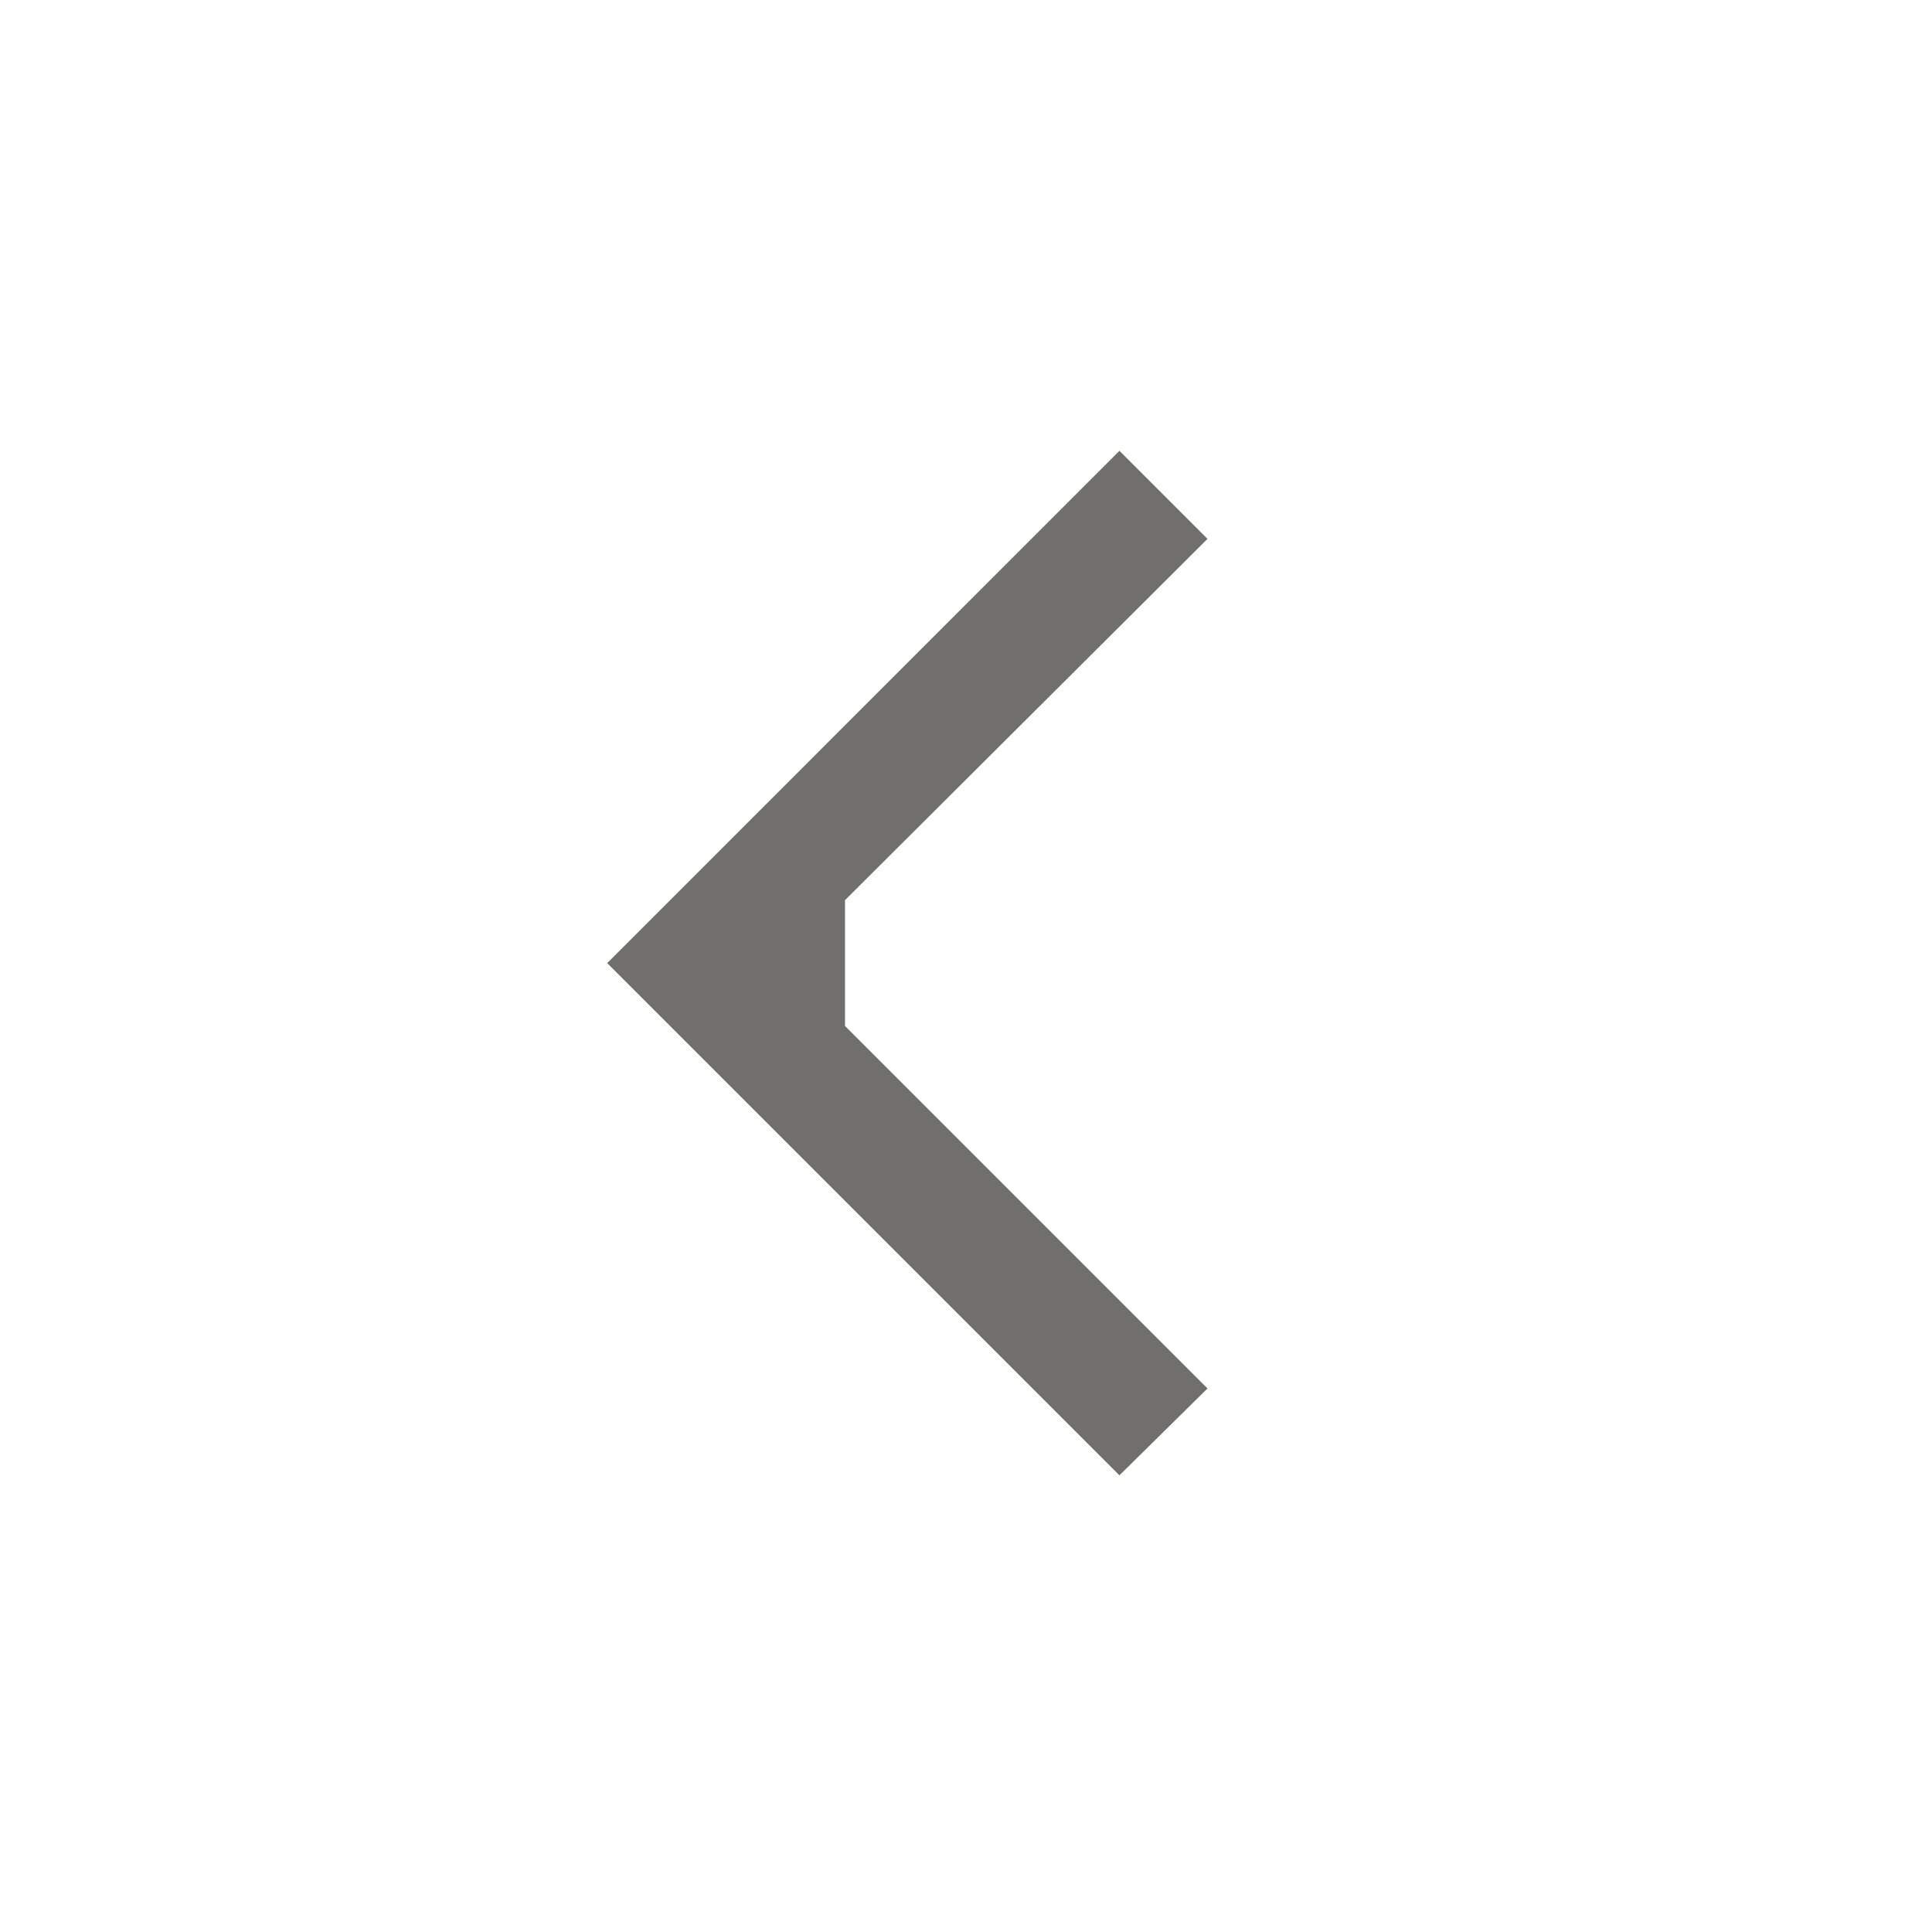
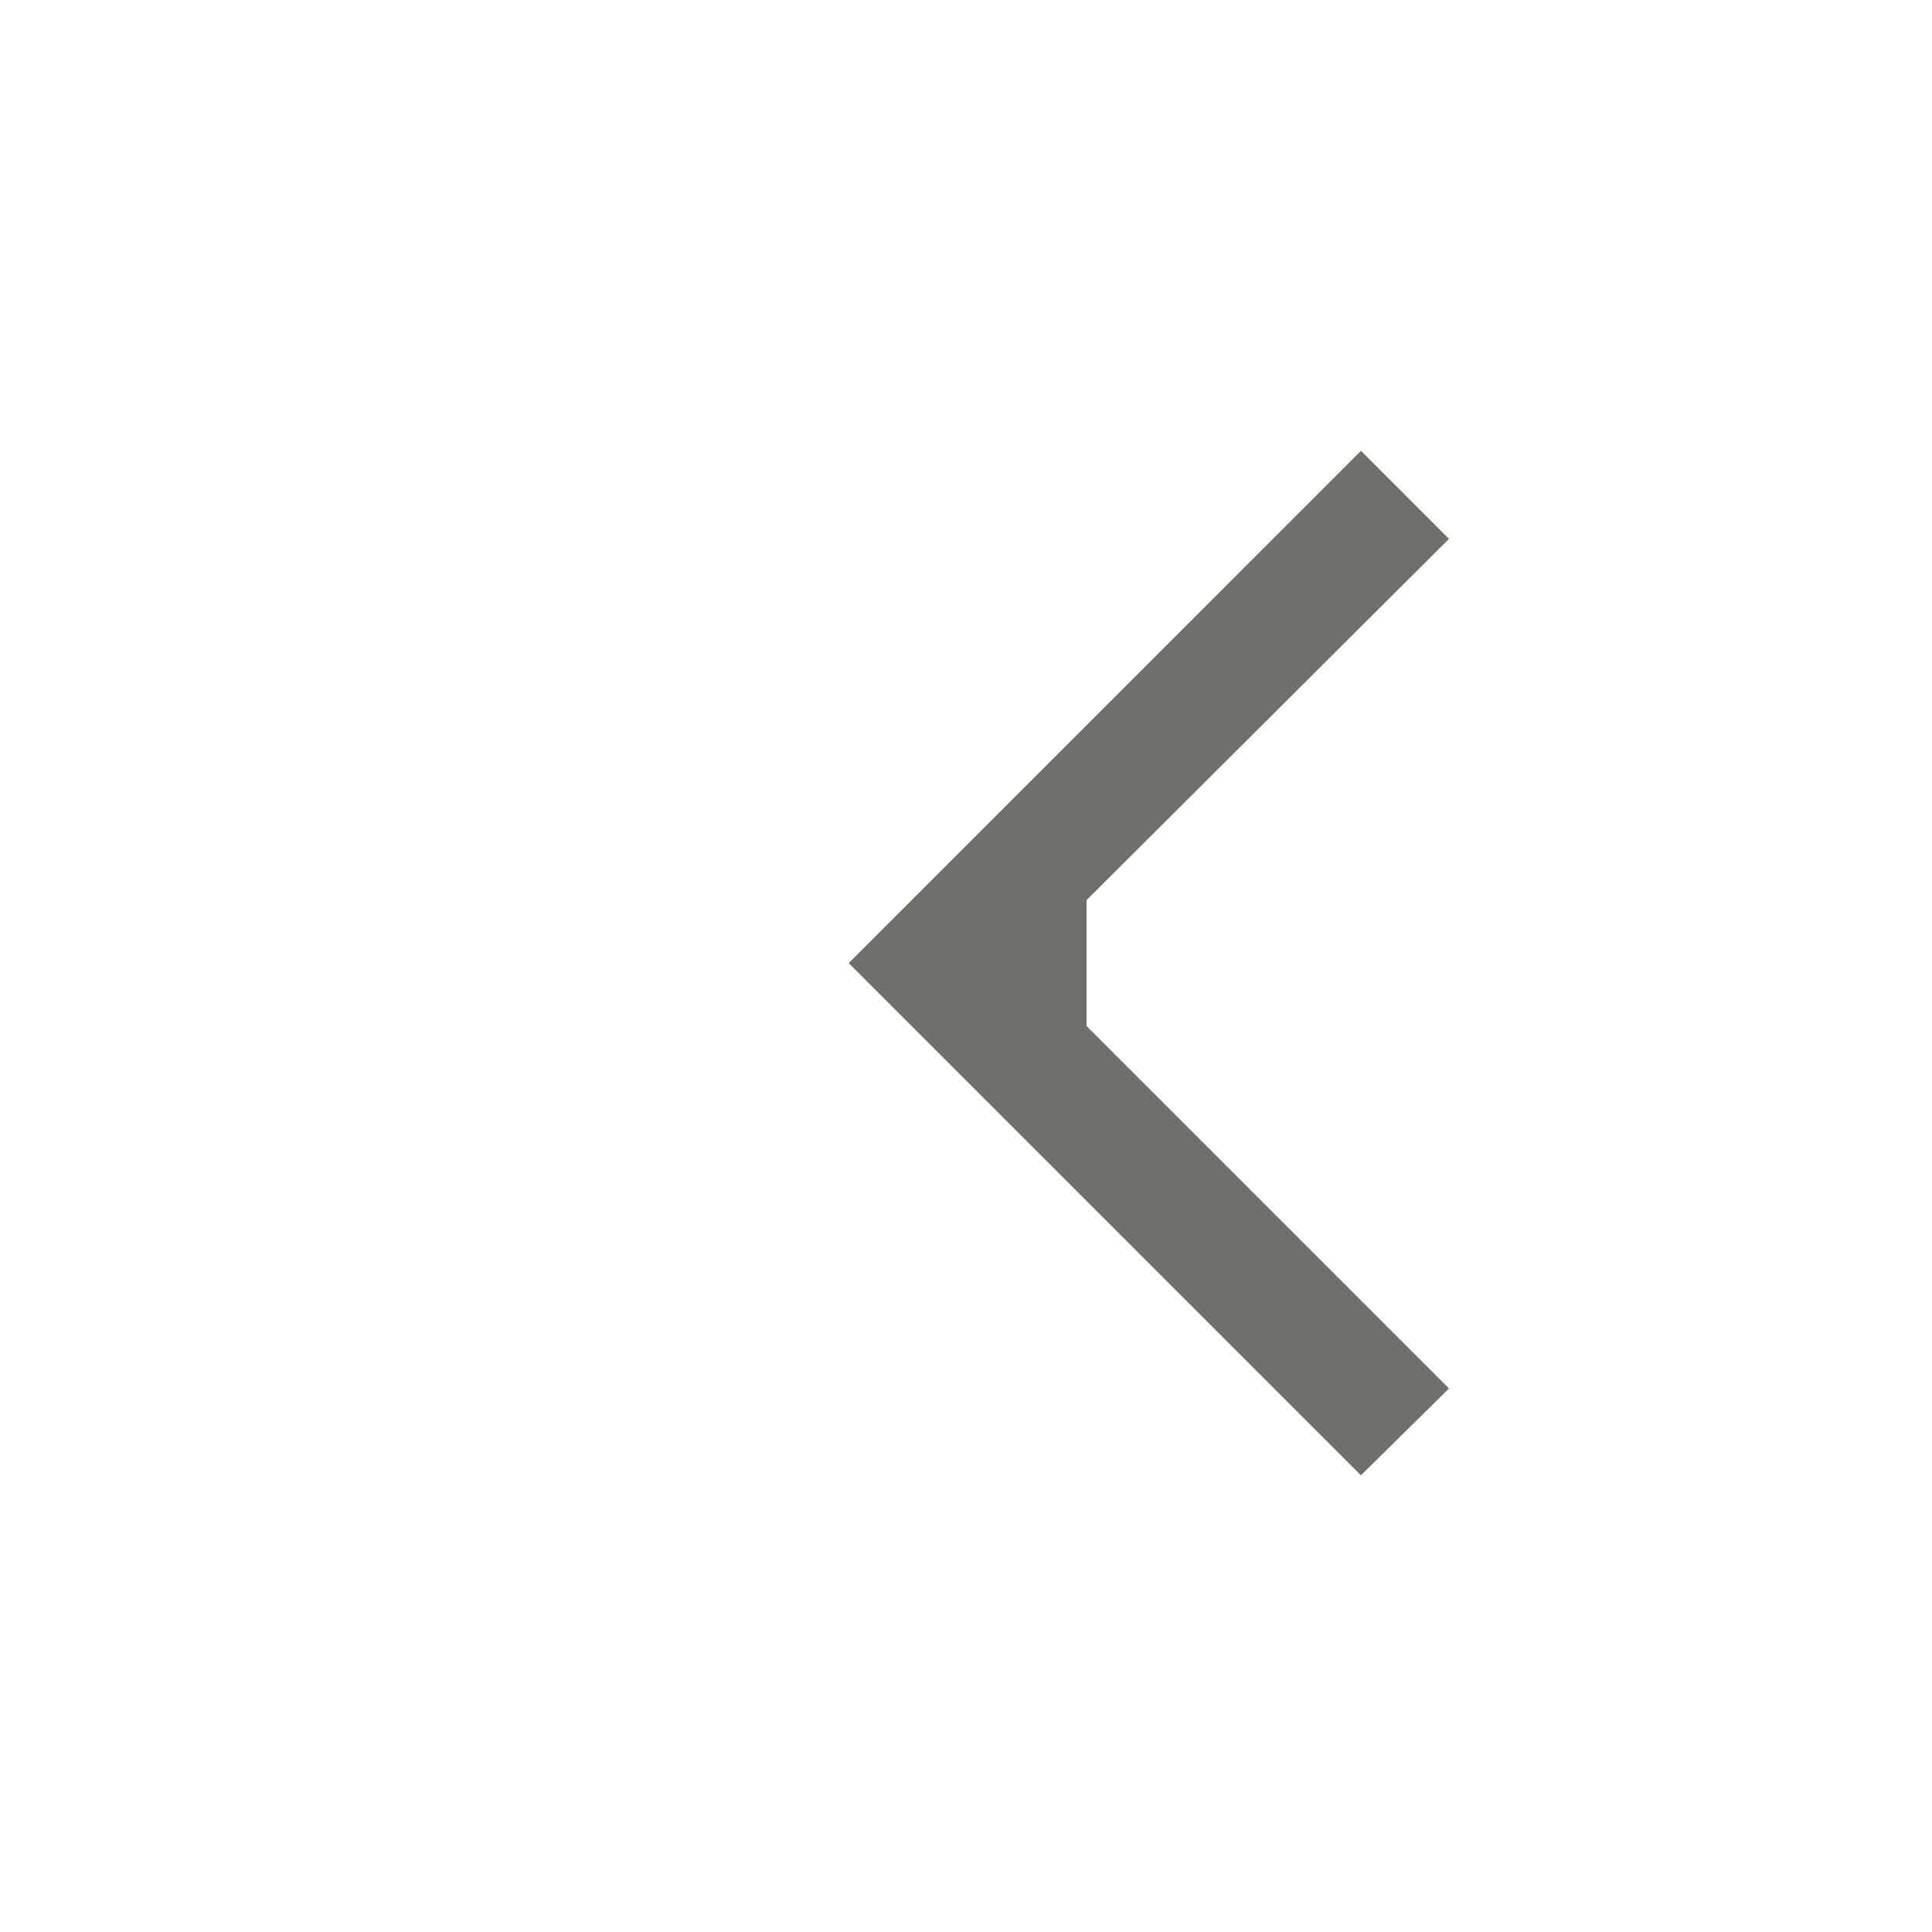
<svg xmlns="http://www.w3.org/2000/svg" width="24" height="24" viewBox="0 0 24 24" fill="none">
-   <path d="M13.906 18.327L15 17.248L10.497 12.745V11.182L15 6.694L13.906 5.6L7.543 11.964L13.906 18.327Z" fill="#706F6C" />
+   <path d="M16.906 18.327L18 17.248L13.497 12.745V11.182L18 6.694L16.906 5.6L10.543 11.964L16.906 18.327Z" fill="#706F6C" />
</svg>
